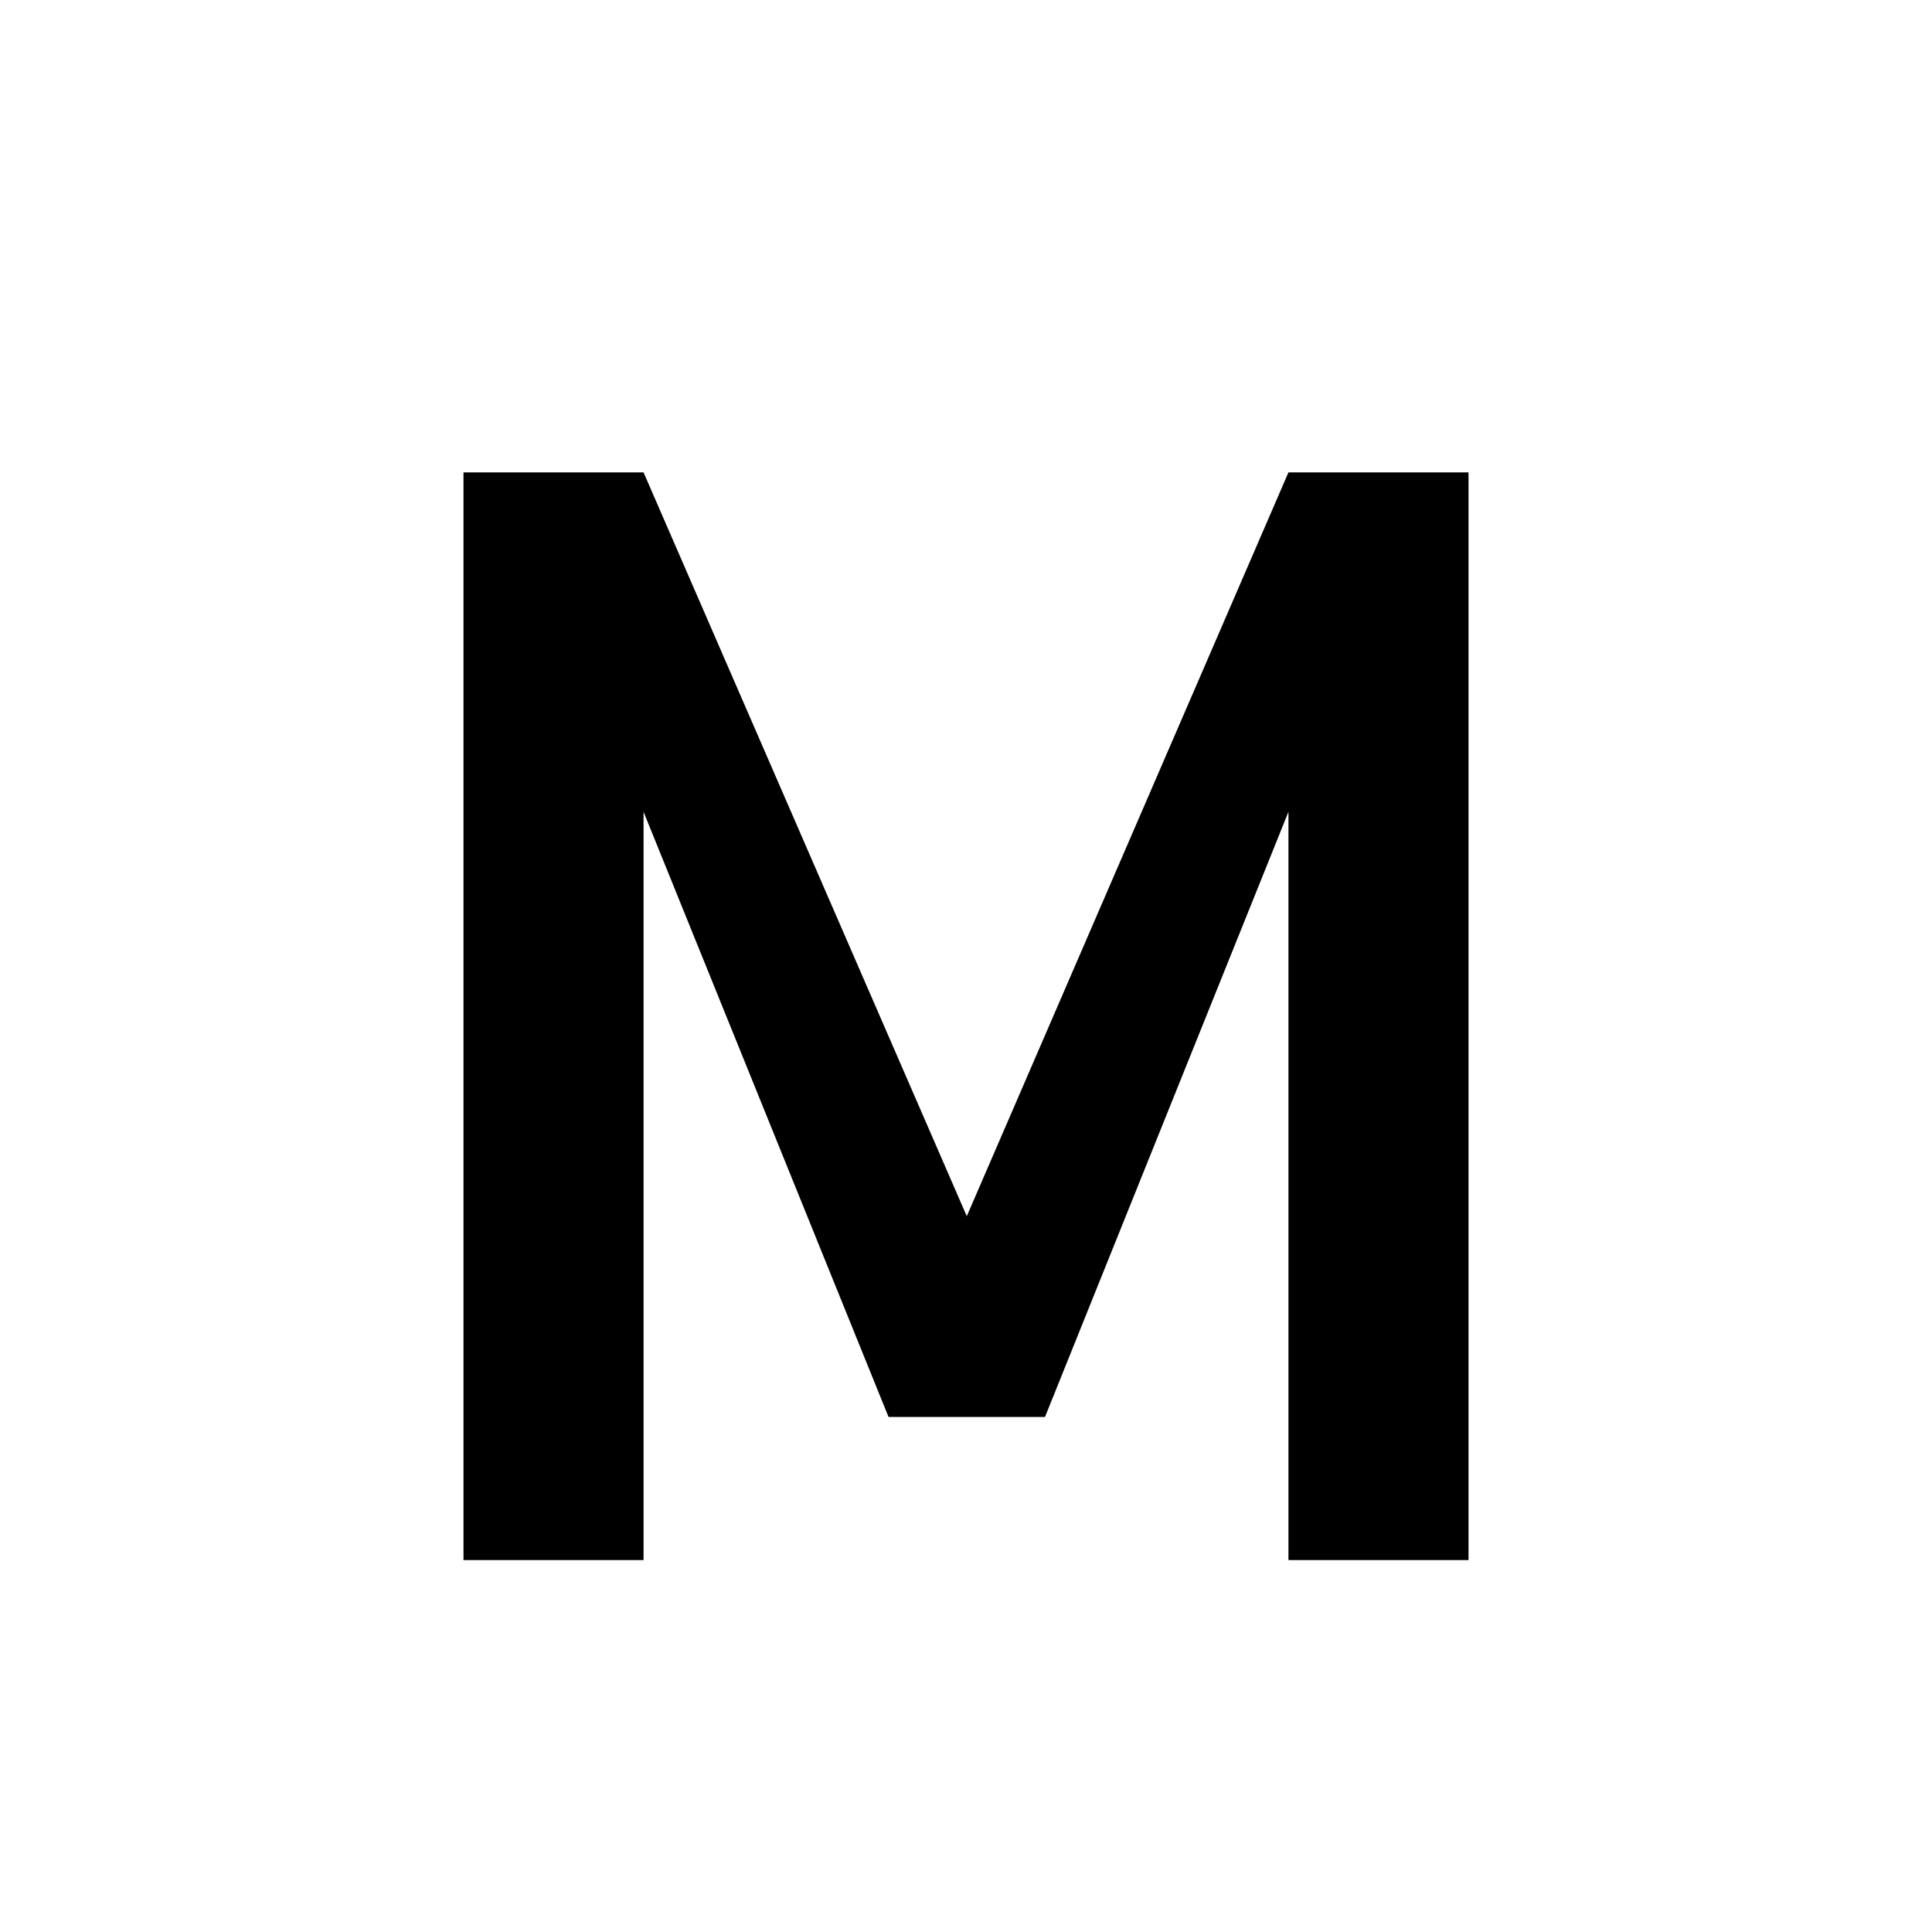
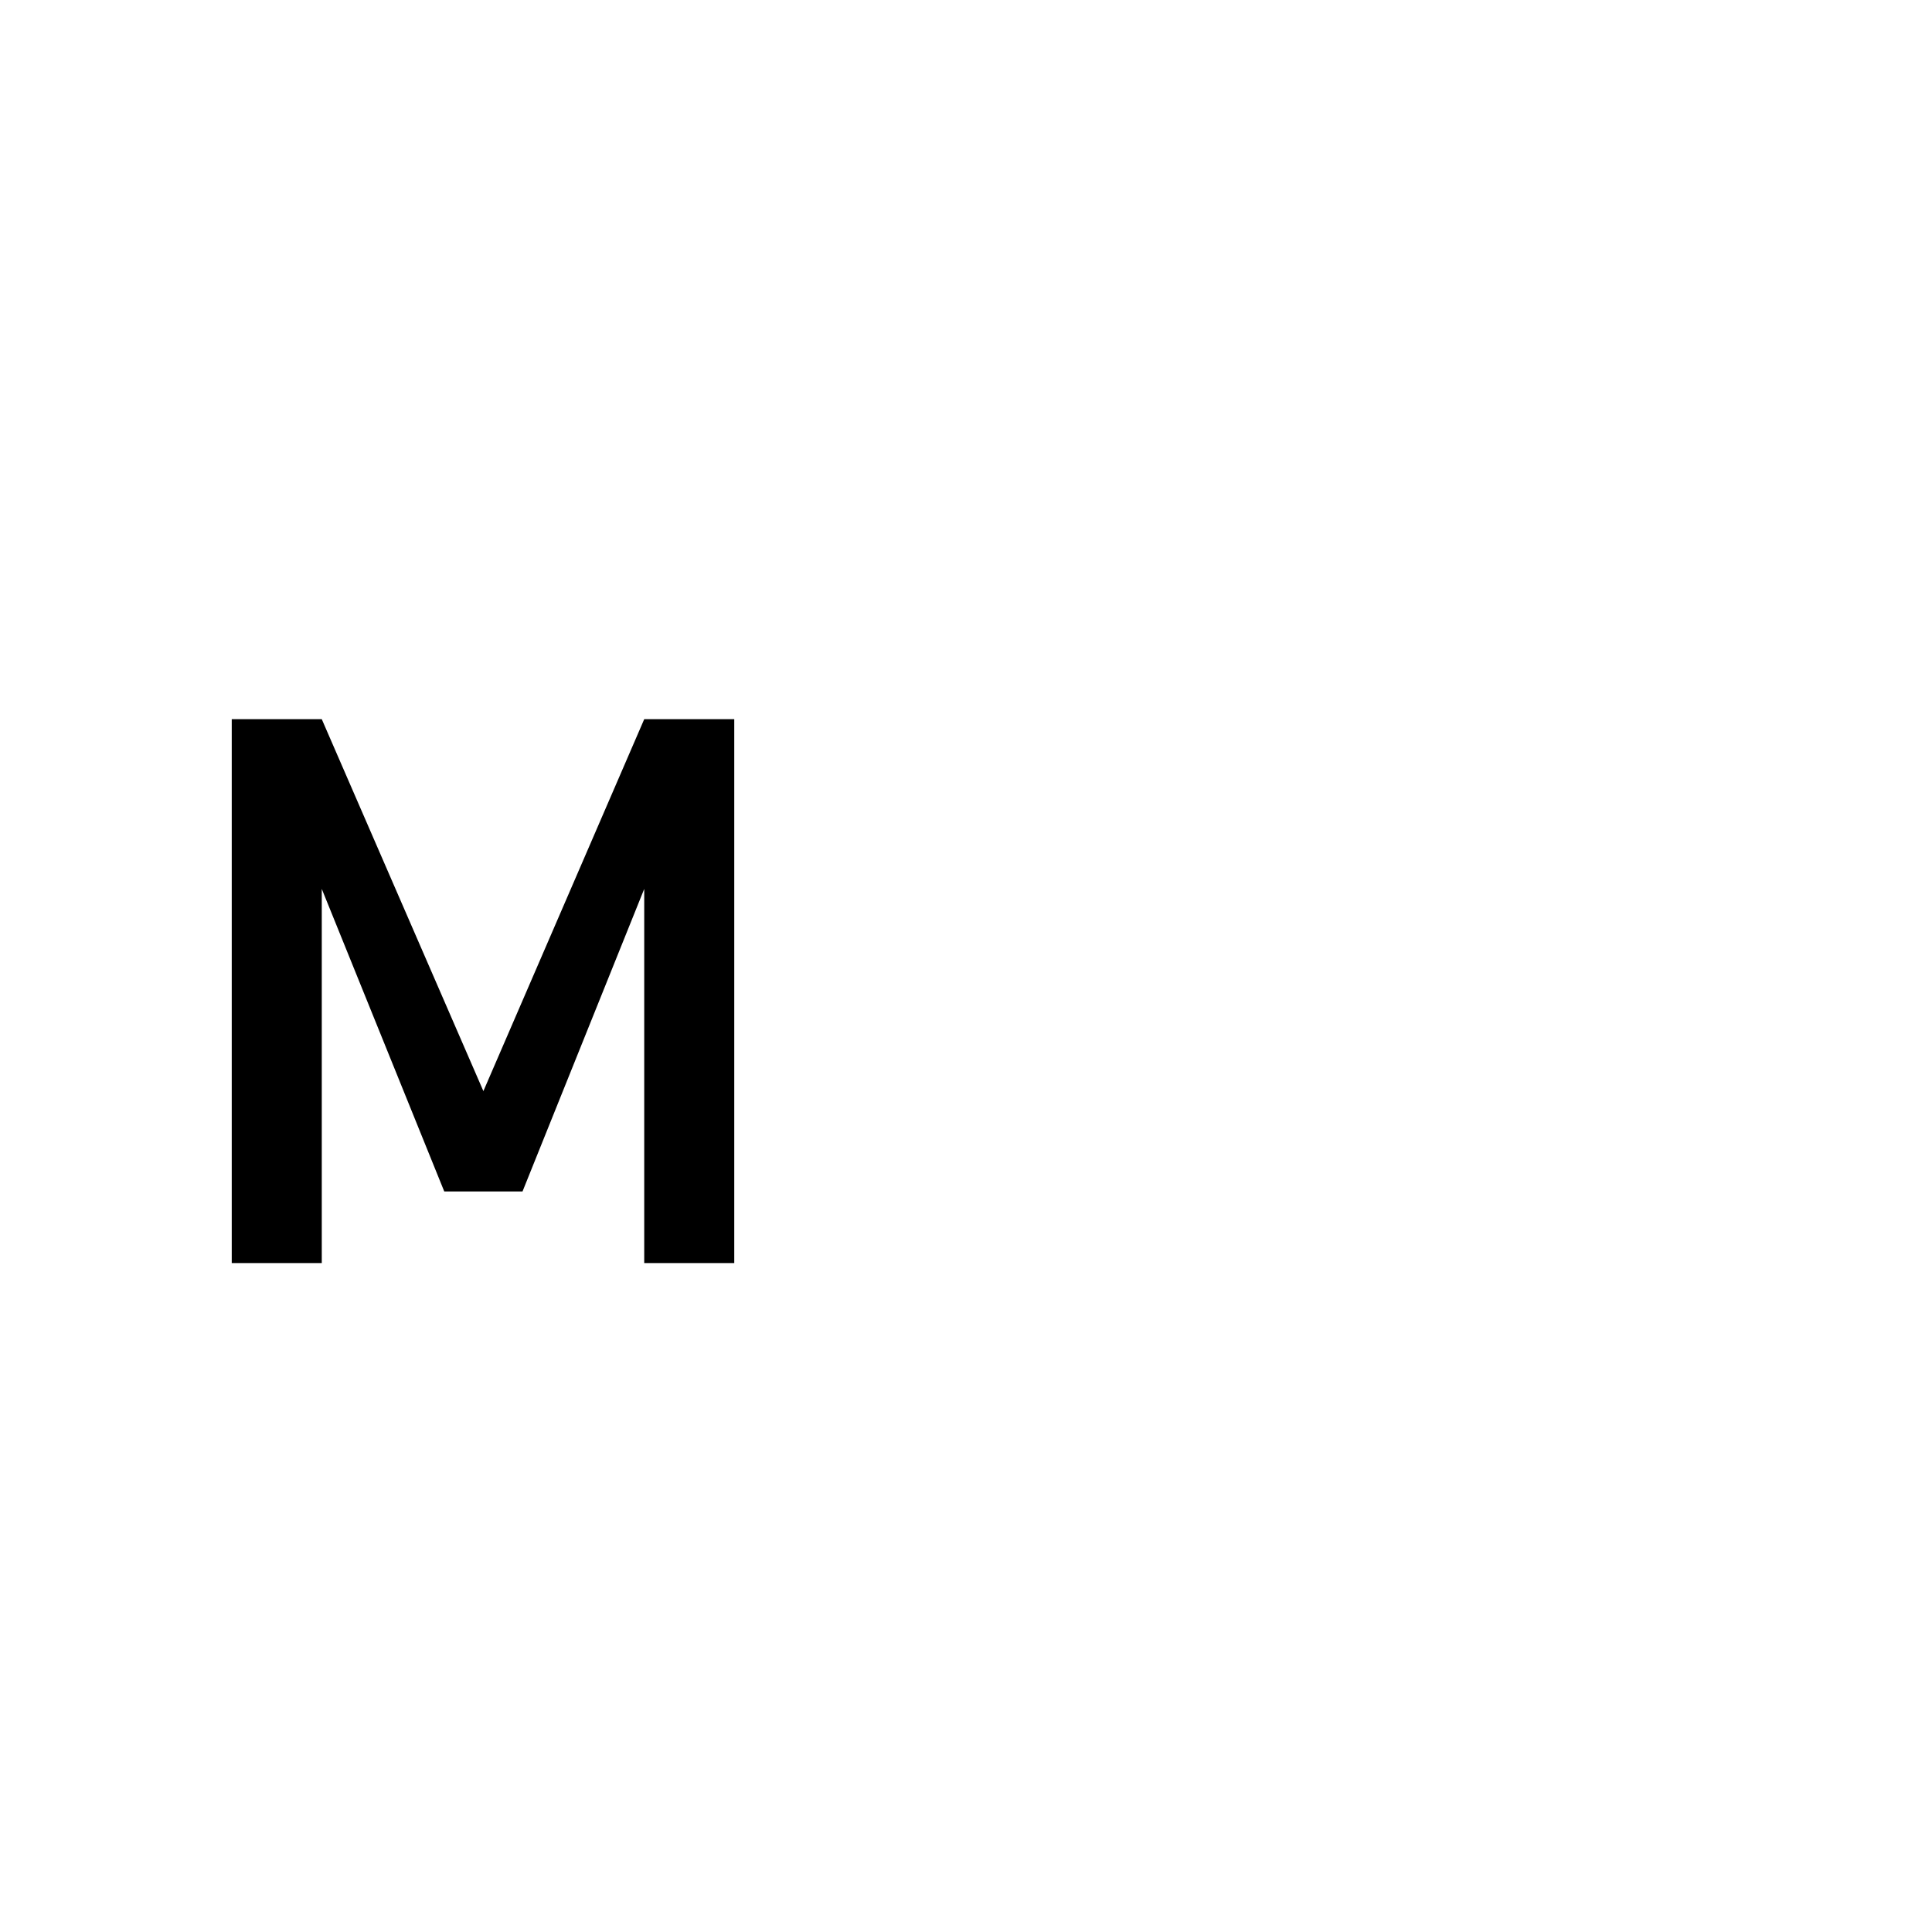
- <svg xmlns="http://www.w3.org/2000/svg" width="100" height="100" version="1.1" id="svg1" viewBox="0 0 100 100">
+ <svg xmlns="http://www.w3.org/2000/svg" width="100" height="100" version="1.1" id="svg1" viewBox="0 0 200 100">
  <path fill="black" d="M50.04 62.95L66.69 24.45L76.01 24.45L76.01 80.75L66.69 80.75L66.69 42.02L54.09 73.34L45.99 73.34L33.31 42.02L33.31 80.75L23.99 80.75L23.99 24.45L33.31 24.45L50.04 62.95Z" />
</svg>
